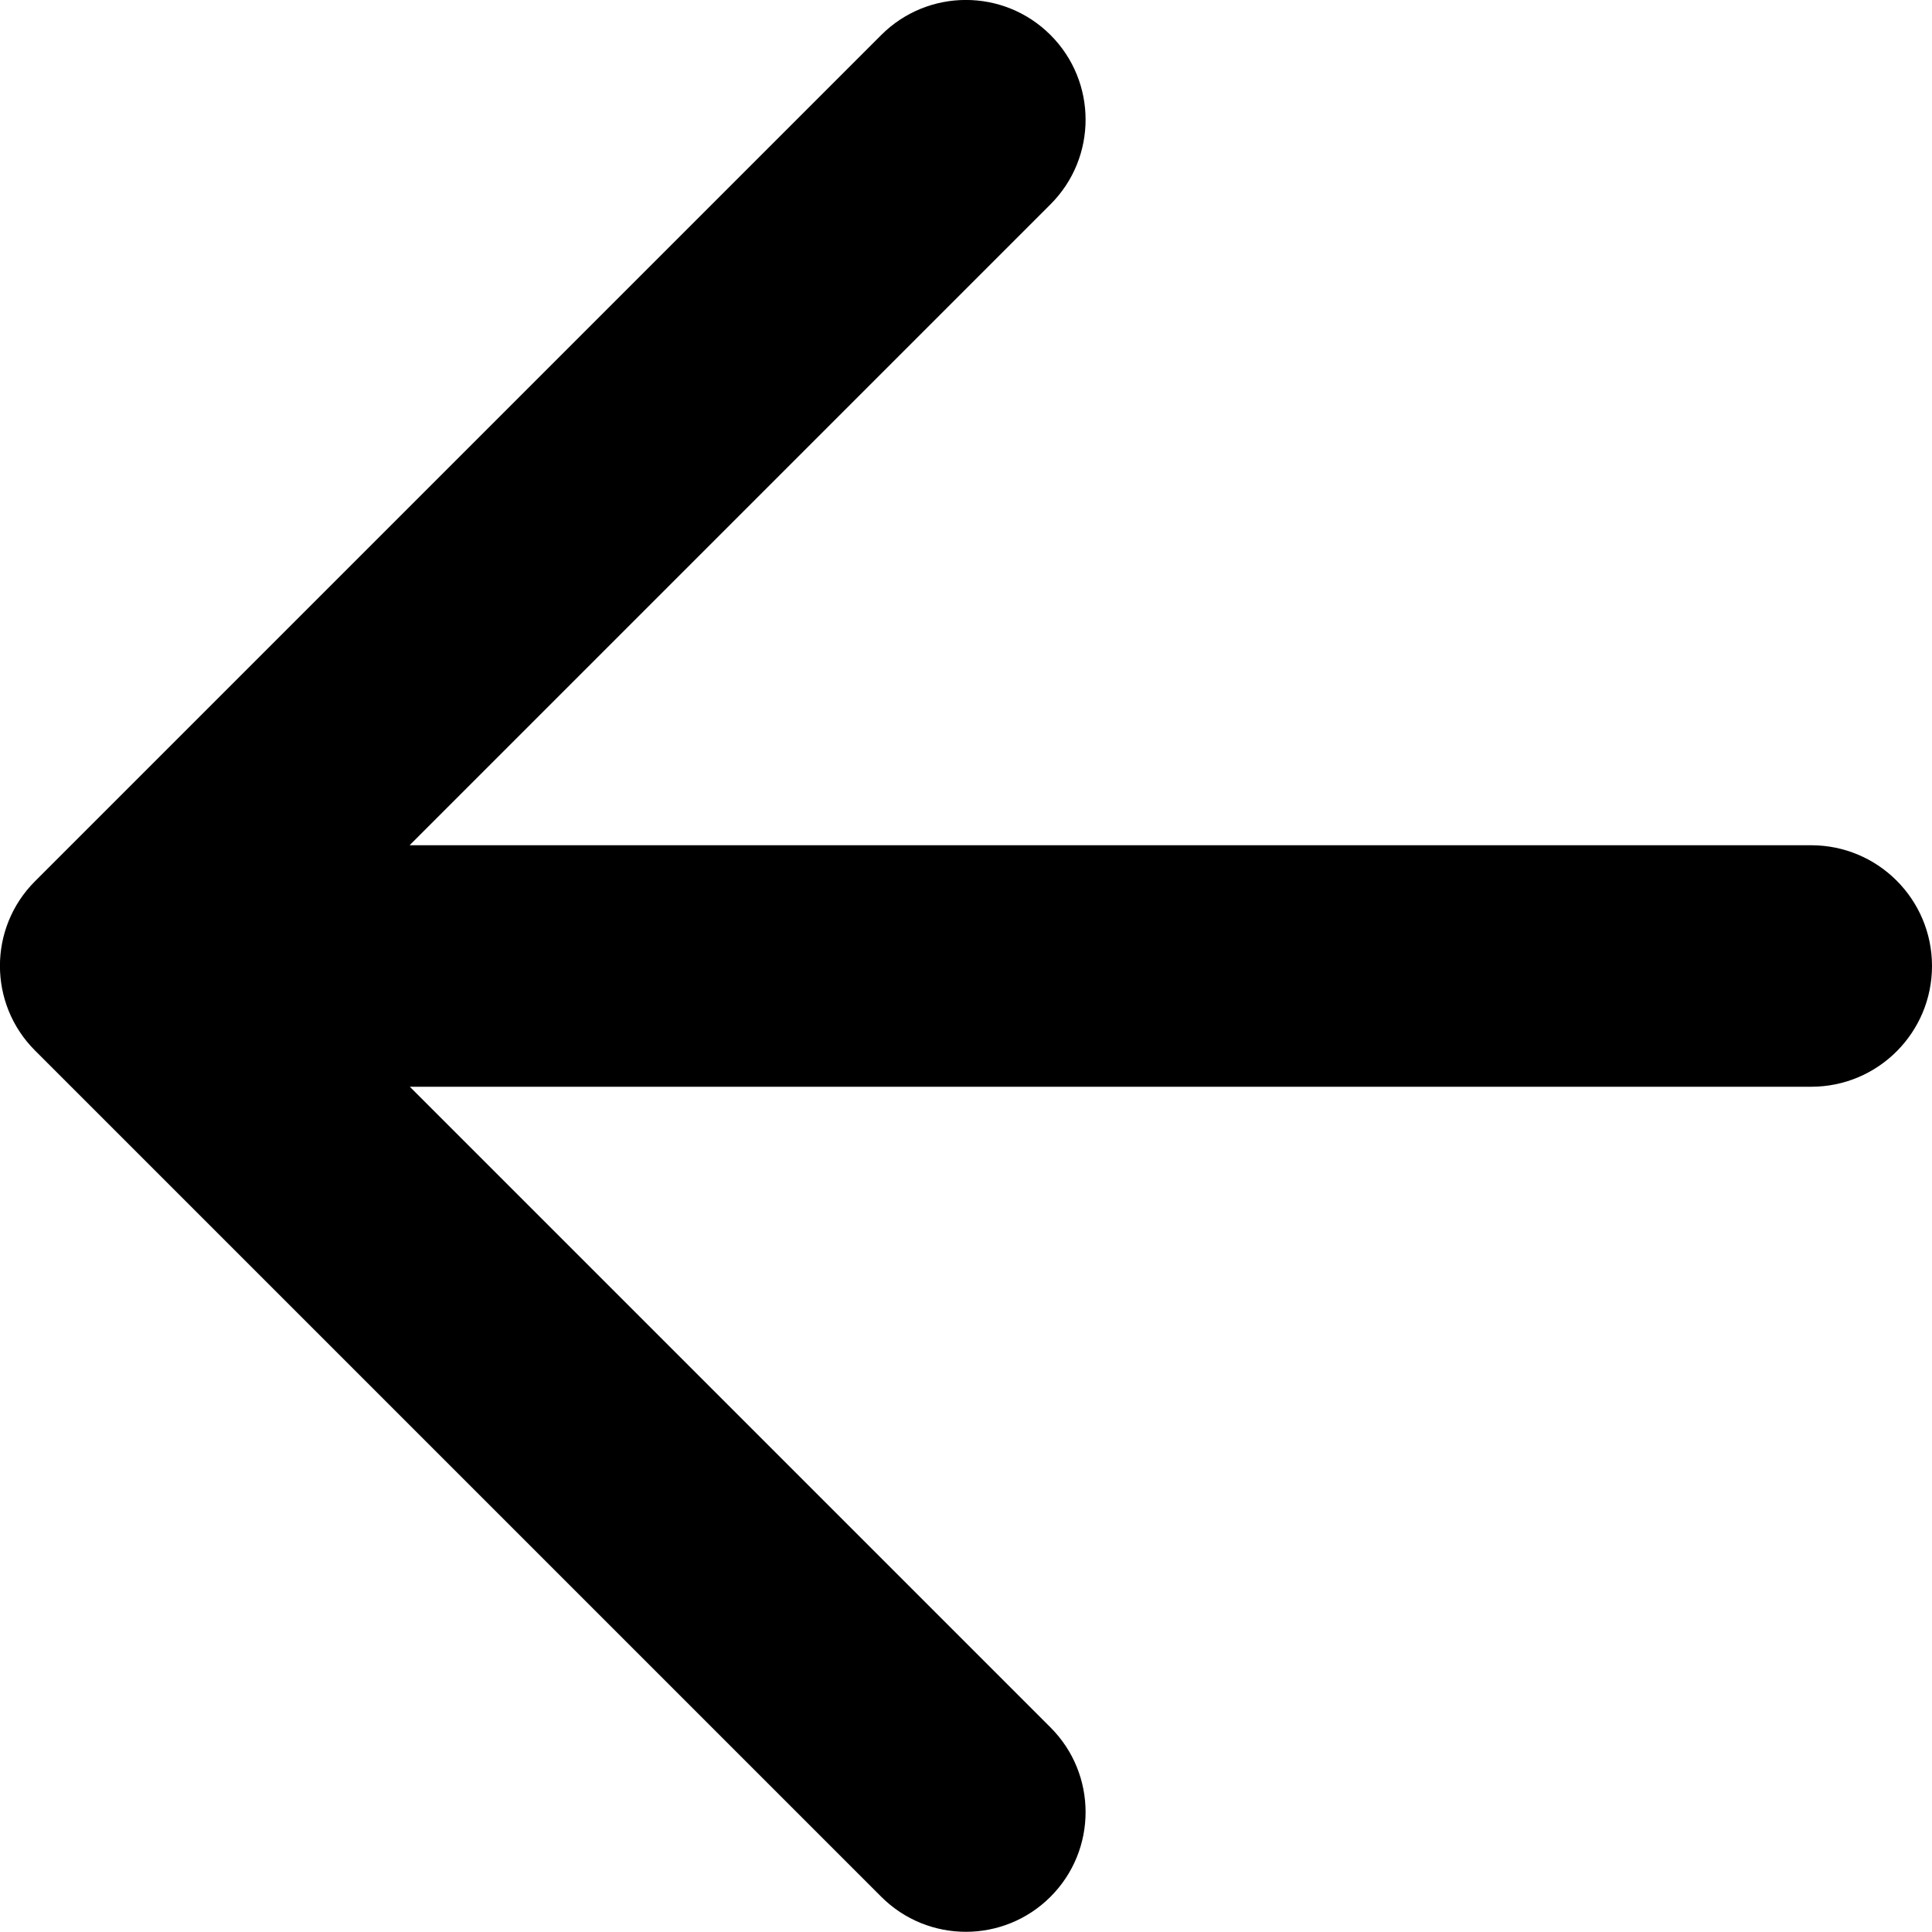
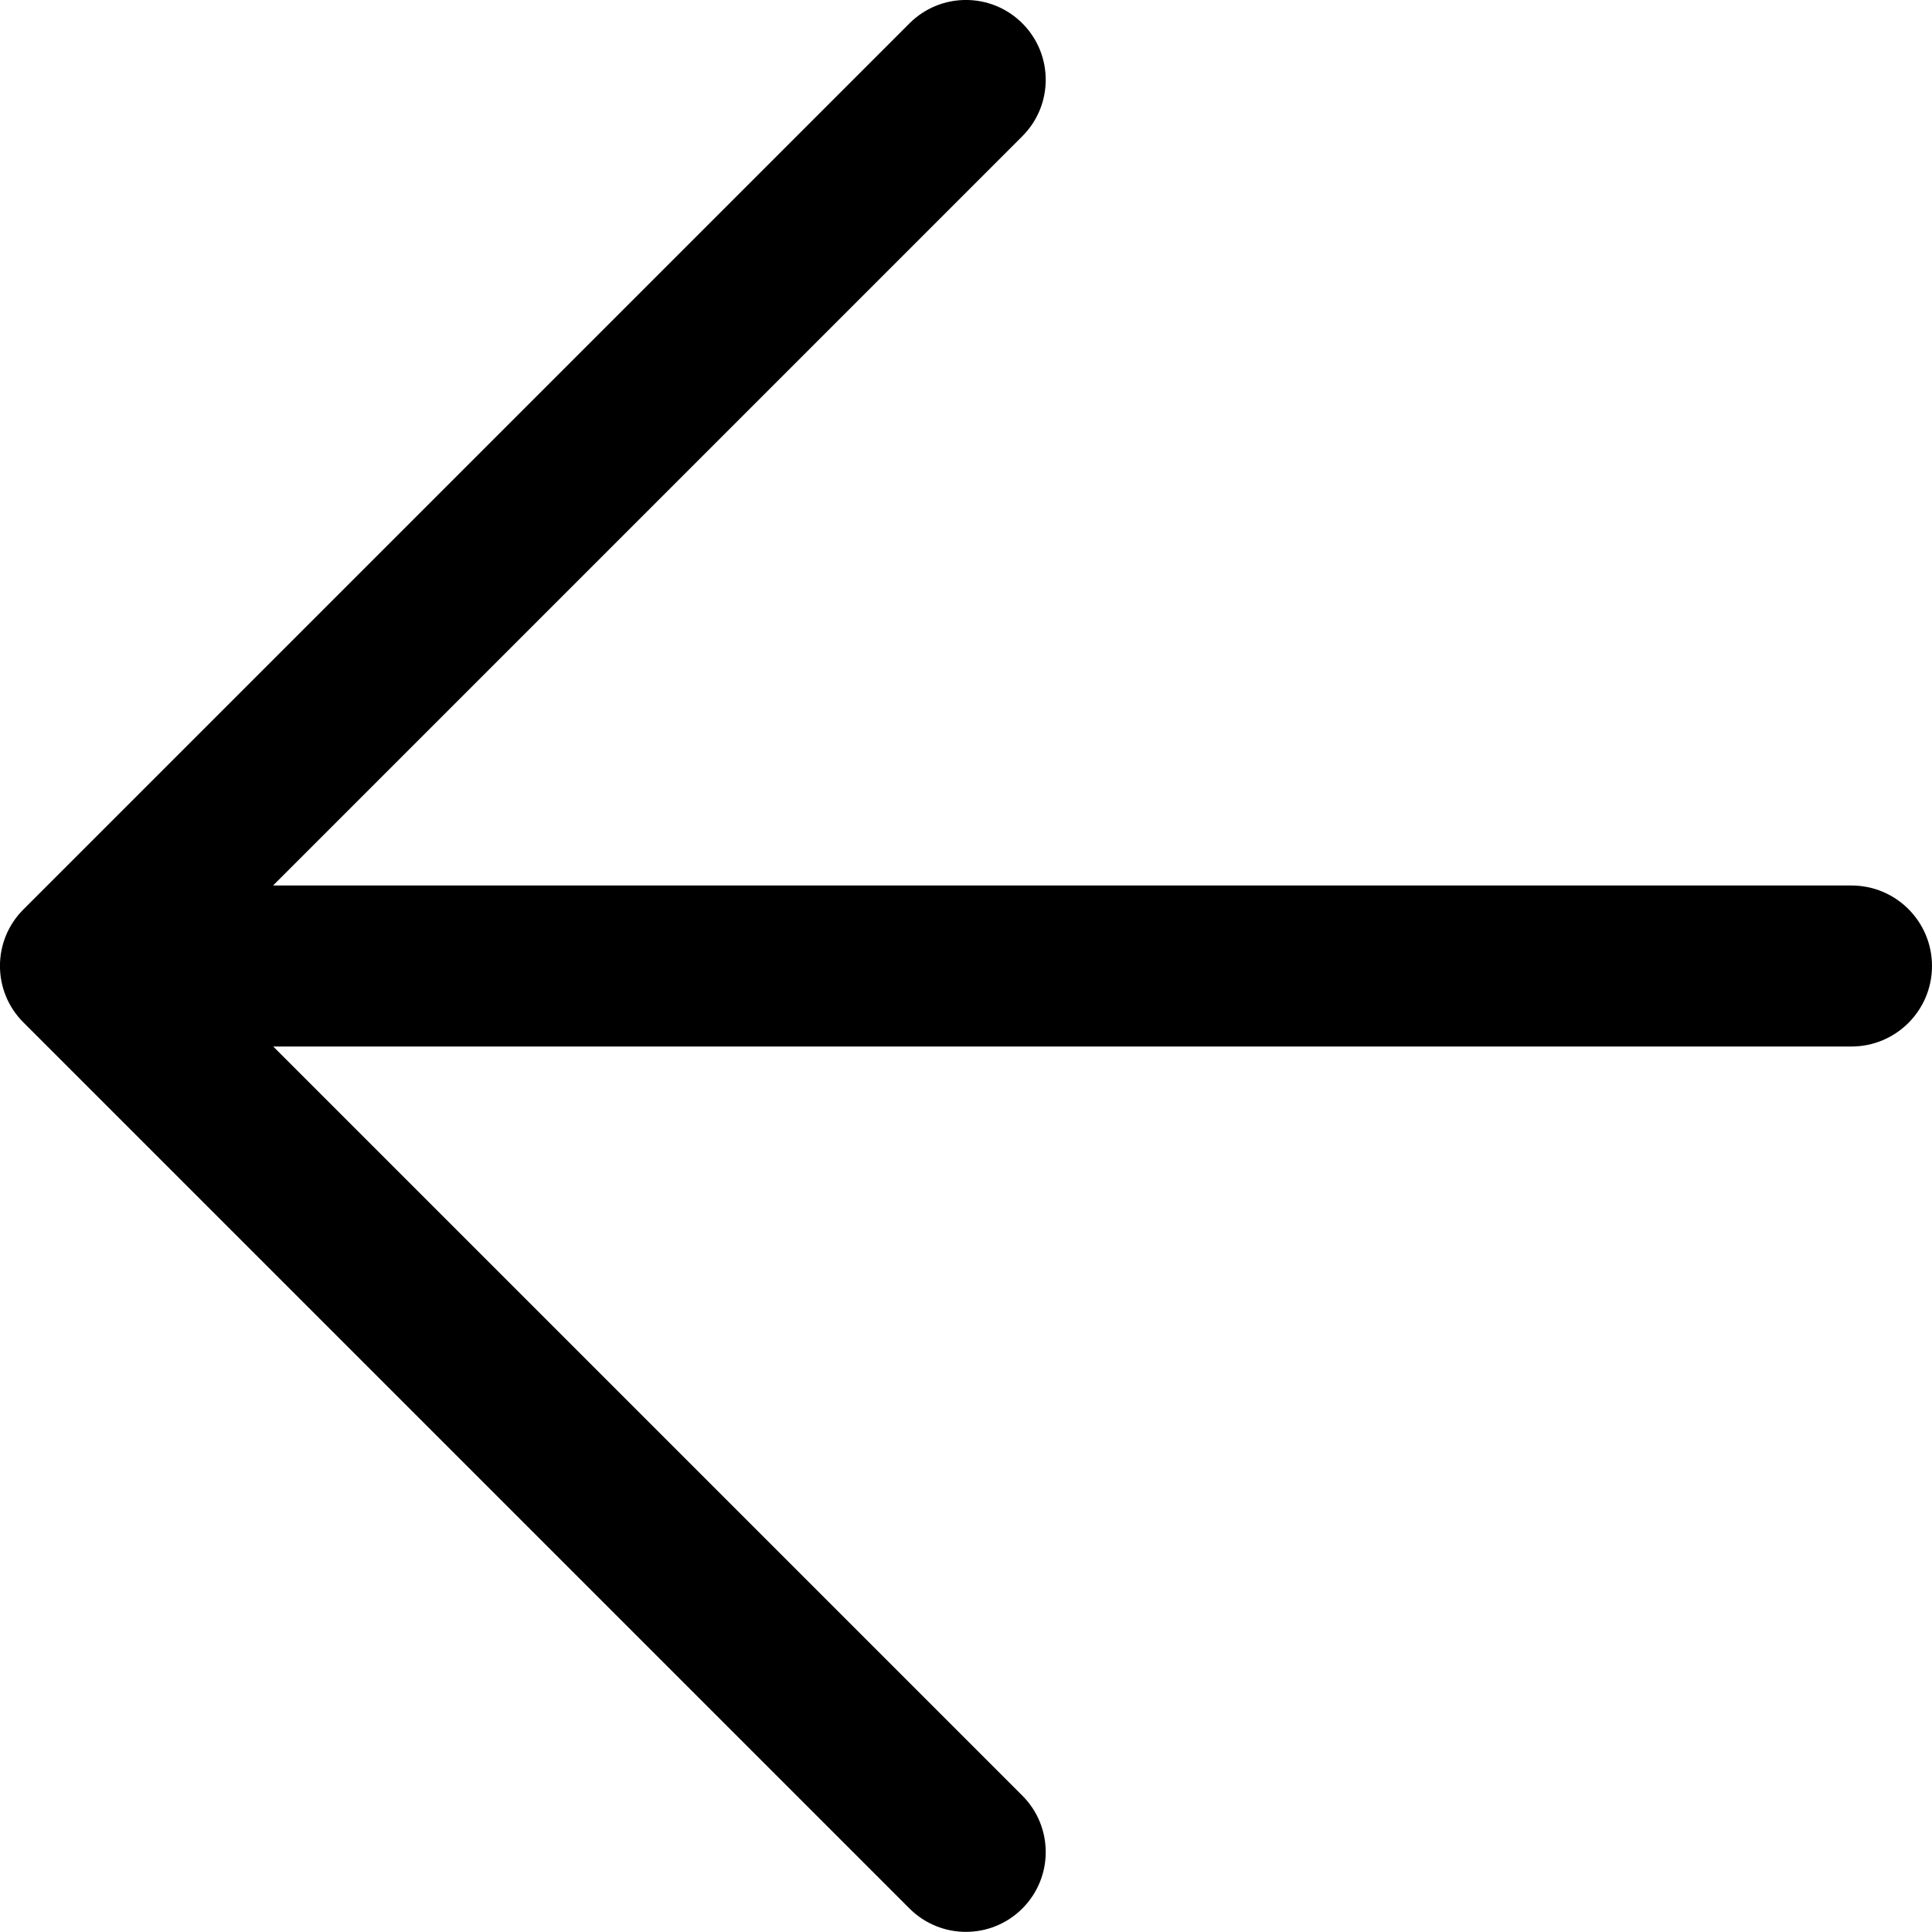
- <svg xmlns="http://www.w3.org/2000/svg" width="16" height="16" viewBox="0 0 16 16">
-   <path d="M3.394 9L8.7 14.306a.991.991 0 0 1-1.402 1.402L.29 8.7a.991.991 0 0 1 0-1.402L7.298.29A.991.991 0 1 1 8.7 1.692L3.392 7H15a1 1 0 0 1 0 2H3.394z" />
+ <svg xmlns="http://www.w3.org/2000/svg" width="16" height="16" viewBox="0 0 24 24">
+   <path d="M3.394 13l9.306 9.306a.991.991 0 0 1-1.402 1.402L.29 12.7a.991.991 0 0 1 0-1.402L11.298.29A.991.991 0 1 1 12.7 1.692L3.392 11H23a1 1 0 0 1 0 2H3.394z" />
</svg>
